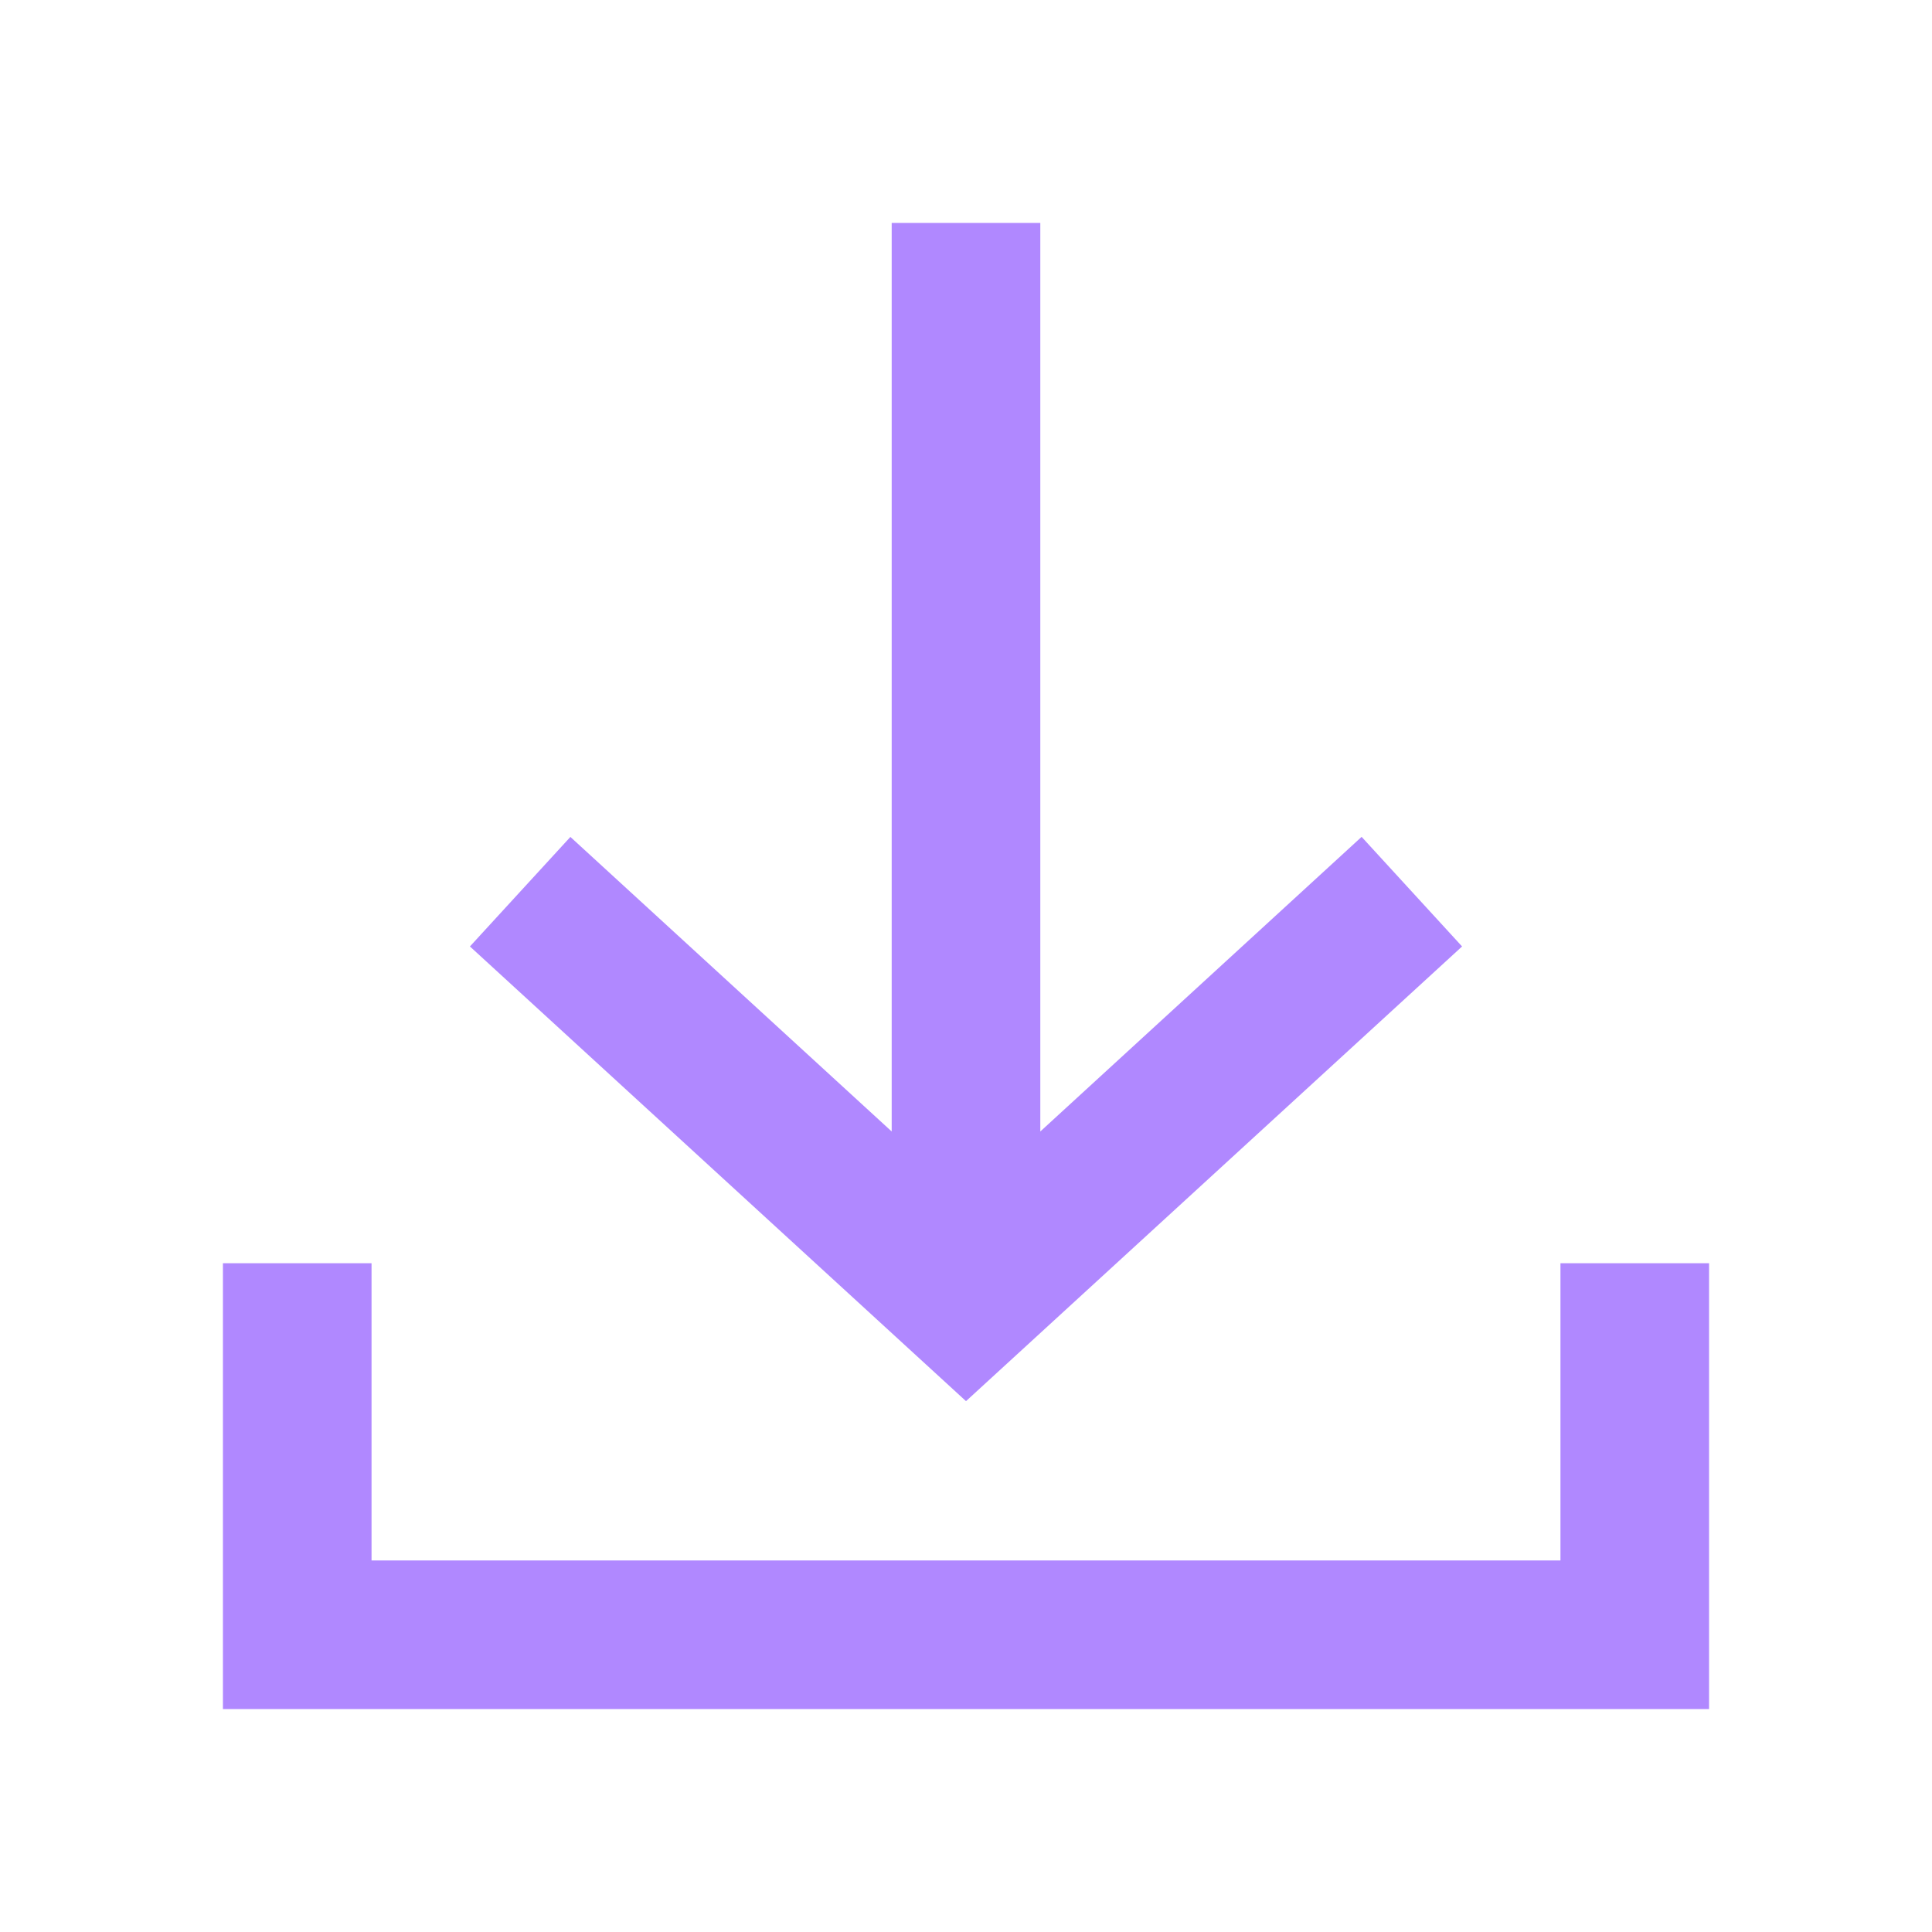
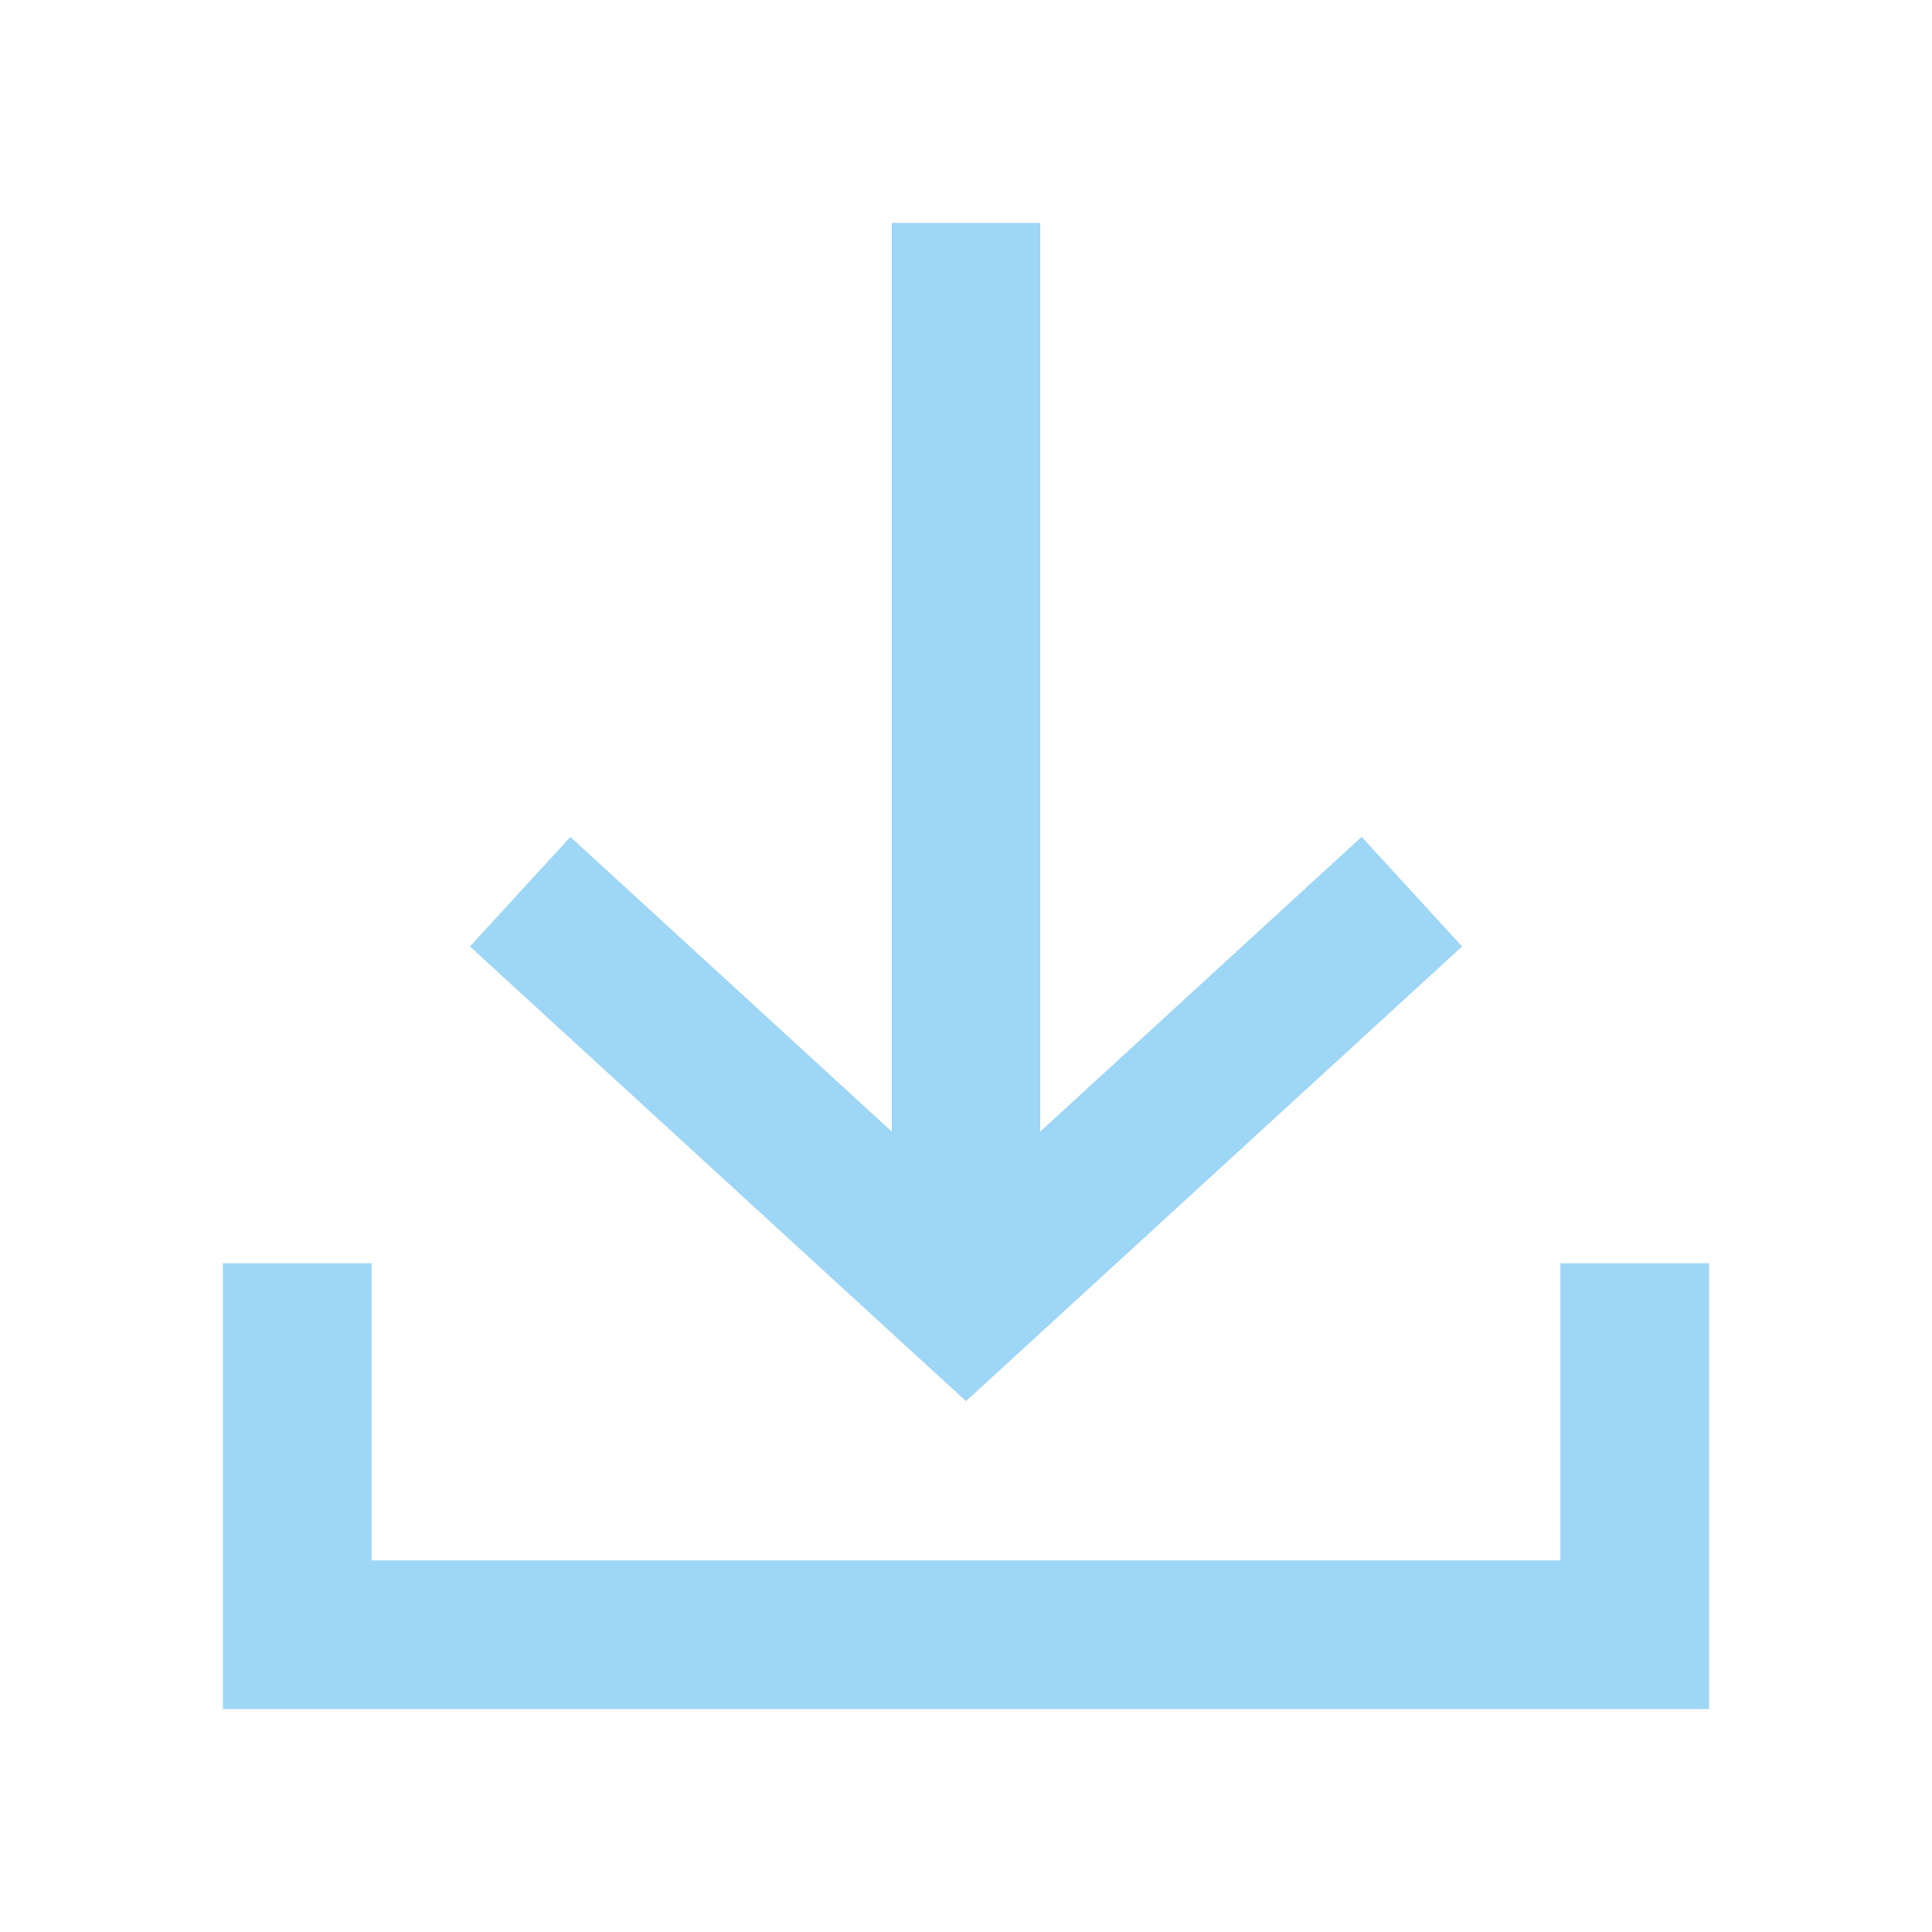
<svg xmlns="http://www.w3.org/2000/svg" id="ic_receive_on" width="26" height="26" viewBox="0 0 26 26">
  <defs>
    <style type="text/css">
-             .cls-1{fill:#b088ff}.cls-2{fill:none}
+             .cls-1{fill:#9ed6f6}.cls-2{fill:none}
        </style>
  </defs>
  <g id="Group_8834" data-name="Group 8834" transform="translate(1 1)">
    <path id="Path_18892" d="M18.676 11.737l-1.352-1.475L13 14.227V2h-2v12.227l-4.324-3.964-1.352 1.474L12 17.856z" class="cls-1" data-name="Path 18892" />
    <path id="Path_18893" d="M20 16v4H4v-4H2v6h20v-6z" class="cls-1" data-name="Path 18893" />
  </g>
  <path id="Rectangle_4413" d="M0 0h26v26H0z" class="cls-2" data-name="Rectangle 4413" />
</svg>
